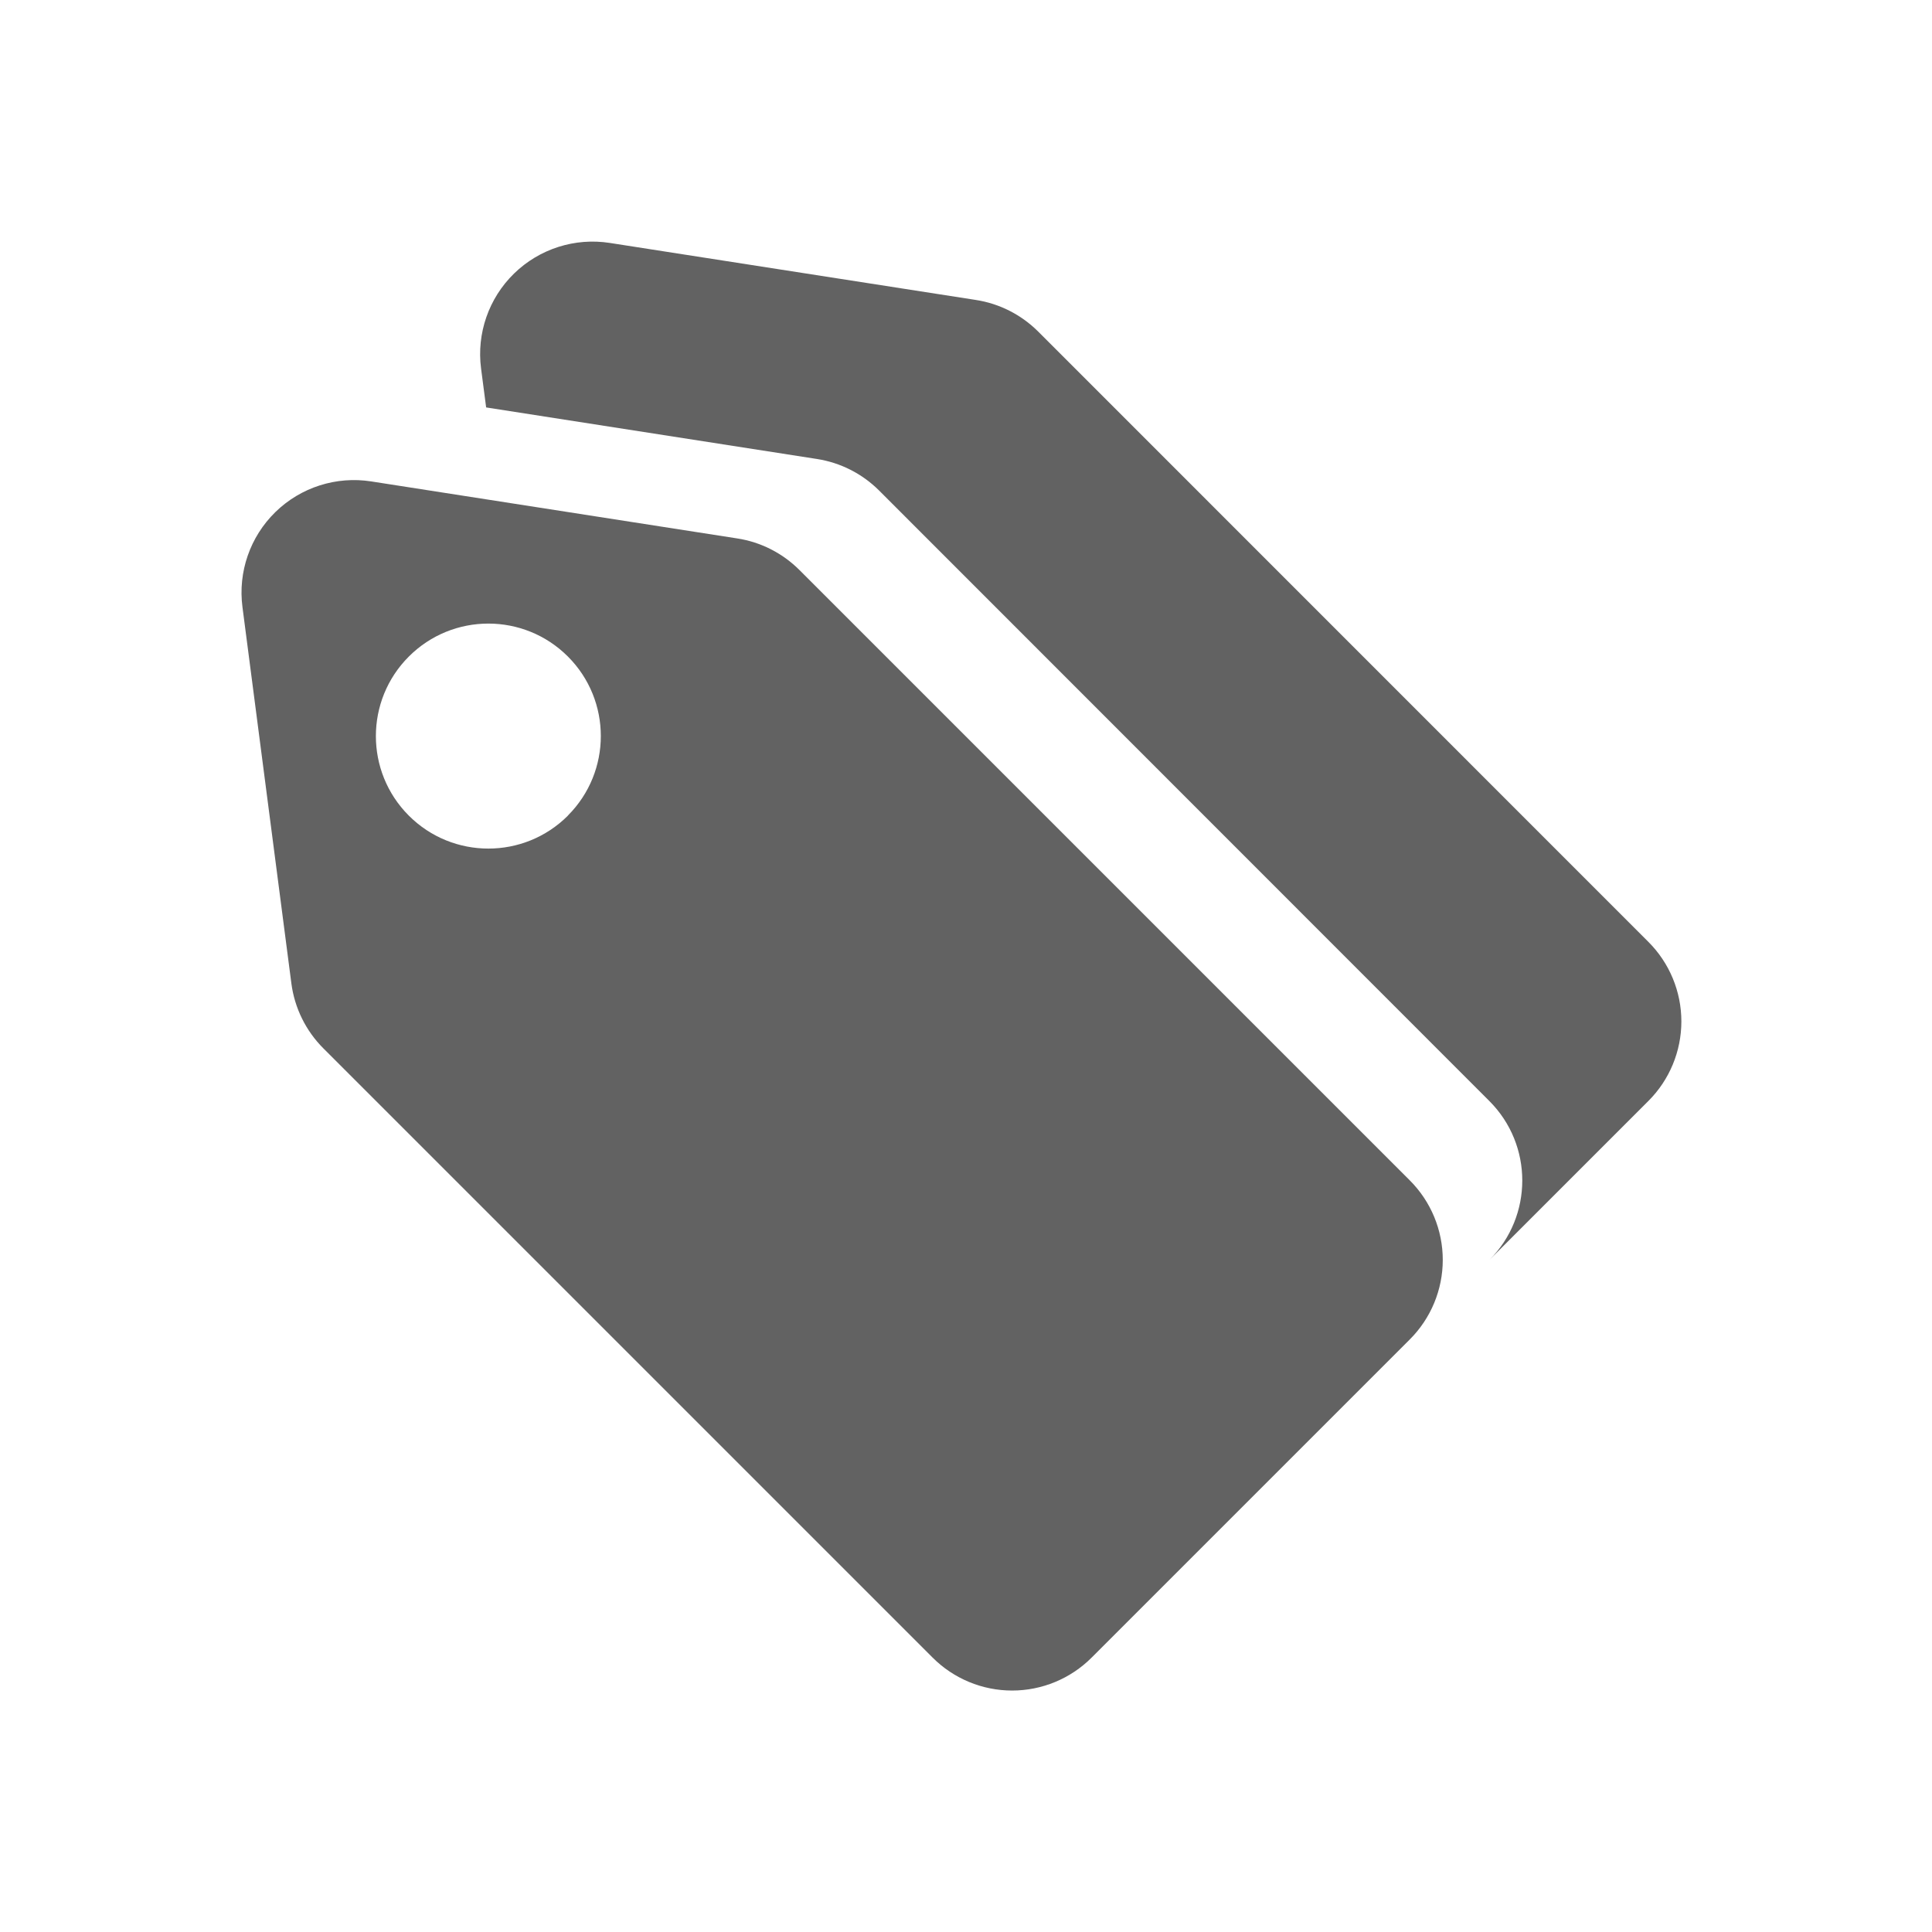
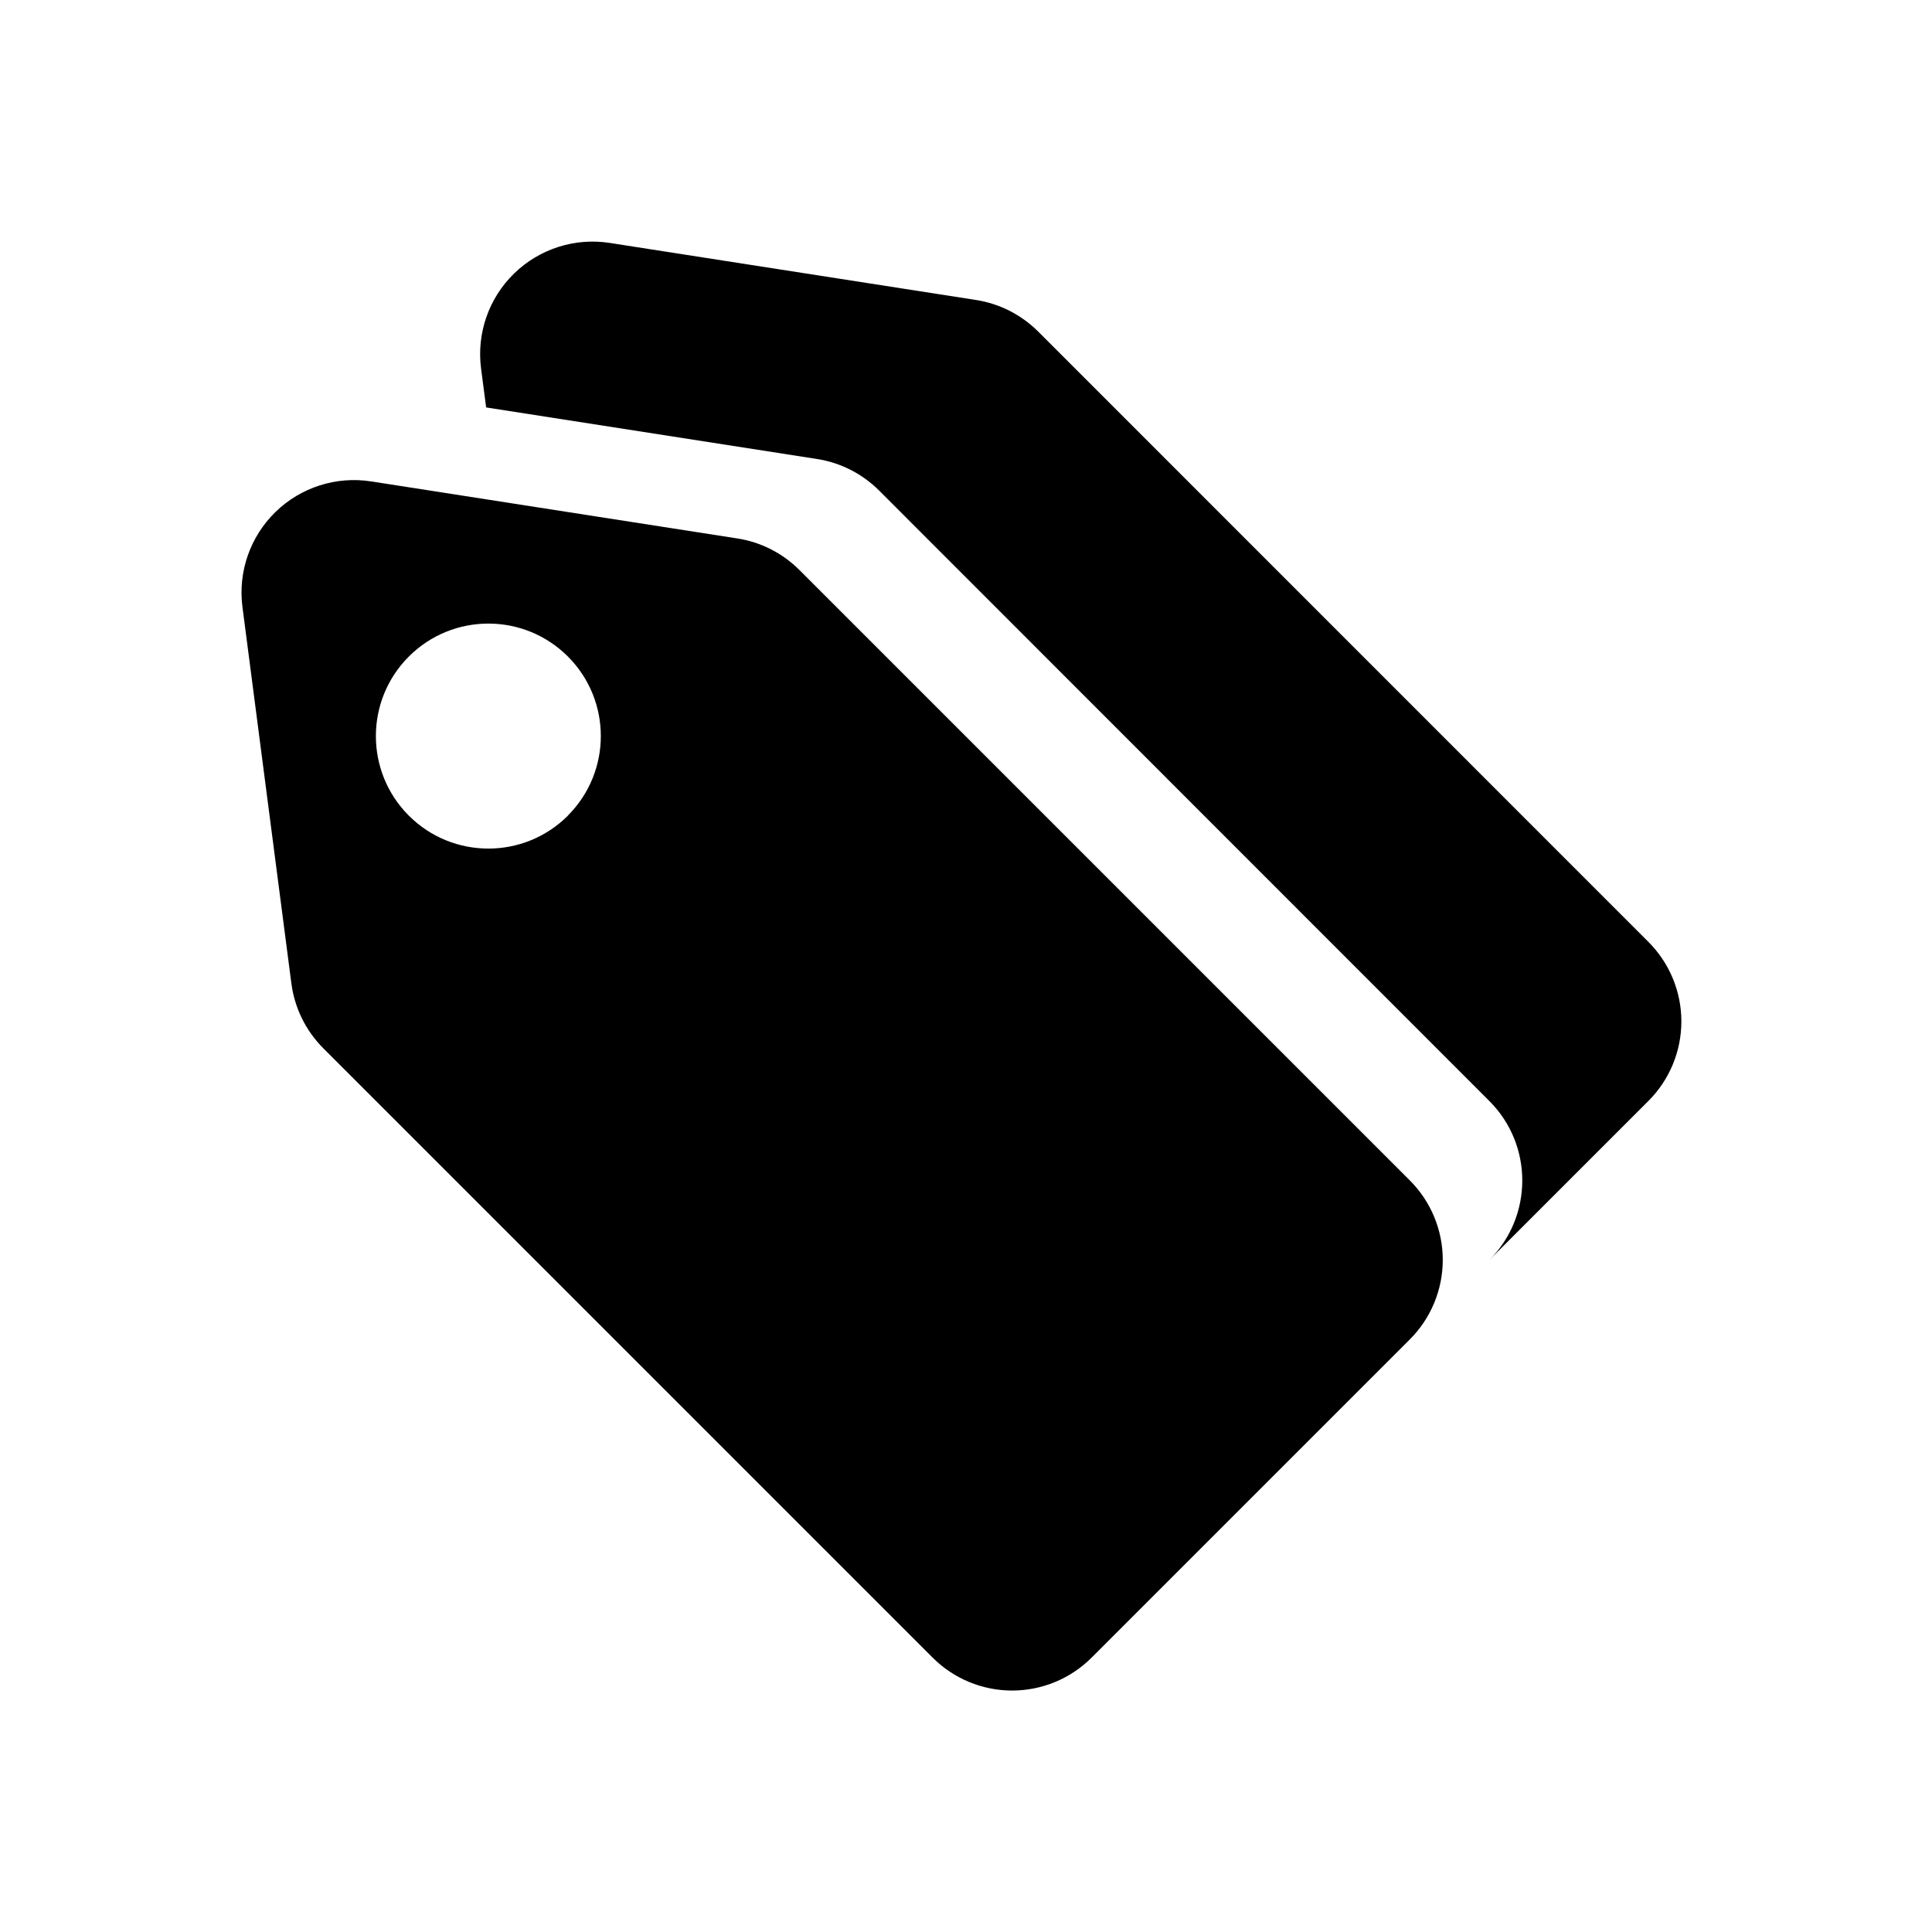
<svg xmlns="http://www.w3.org/2000/svg" t="1692086797752" class="icon" viewBox="0 0 1024 1024" version="1.1" p-id="7051" width="200" height="200">
-   <path d="M154.432 521.216l-25.92-199.424a59.584 59.584 0 0 1 68.288-66.624l193.92 30.208c12.544 1.92 24.064 7.808 33.024 16.768l323.456 323.456a59.584 59.584 0 0 1 0 84.352l-168.576 168.576a59.584 59.584 0 0 1-84.352 0L171.392 555.648a59.584 59.584 0 0 1-16.96-34.432z m146.56-88.96a59.584 59.584 0 1 0-84.288-84.288 59.584 59.584 0 0 0 84.288 84.352z m-43.328-216.32l-2.688-20.608a59.584 59.584 0 0 1 68.288-66.56l193.92 30.208c12.544 1.92 24.064 7.808 33.024 16.704L873.664 499.2a59.584 59.584 0 0 1 0 84.352l-84.288 84.288a59.584 59.584 0 0 0 0-84.288L465.92 259.968a59.584 59.584 0 0 0-32.96-16.704l-175.36-27.328z" fill="#626262" p-id="7052" />
+   <path d="M154.432 521.216l-25.92-199.424a59.584 59.584 0 0 1 68.288-66.624l193.92 30.208c12.544 1.92 24.064 7.808 33.024 16.768l323.456 323.456a59.584 59.584 0 0 1 0 84.352l-168.576 168.576a59.584 59.584 0 0 1-84.352 0L171.392 555.648a59.584 59.584 0 0 1-16.96-34.432z m146.56-88.96a59.584 59.584 0 1 0-84.288-84.288 59.584 59.584 0 0 0 84.288 84.352z m-43.328-216.32l-2.688-20.608a59.584 59.584 0 0 1 68.288-66.56l193.92 30.208c12.544 1.92 24.064 7.808 33.024 16.704L873.664 499.2a59.584 59.584 0 0 1 0 84.352l-84.288 84.288a59.584 59.584 0 0 0 0-84.288L465.92 259.968a59.584 59.584 0 0 0-32.96-16.704l-175.36-27.328z" p-id="7052" />
</svg>
